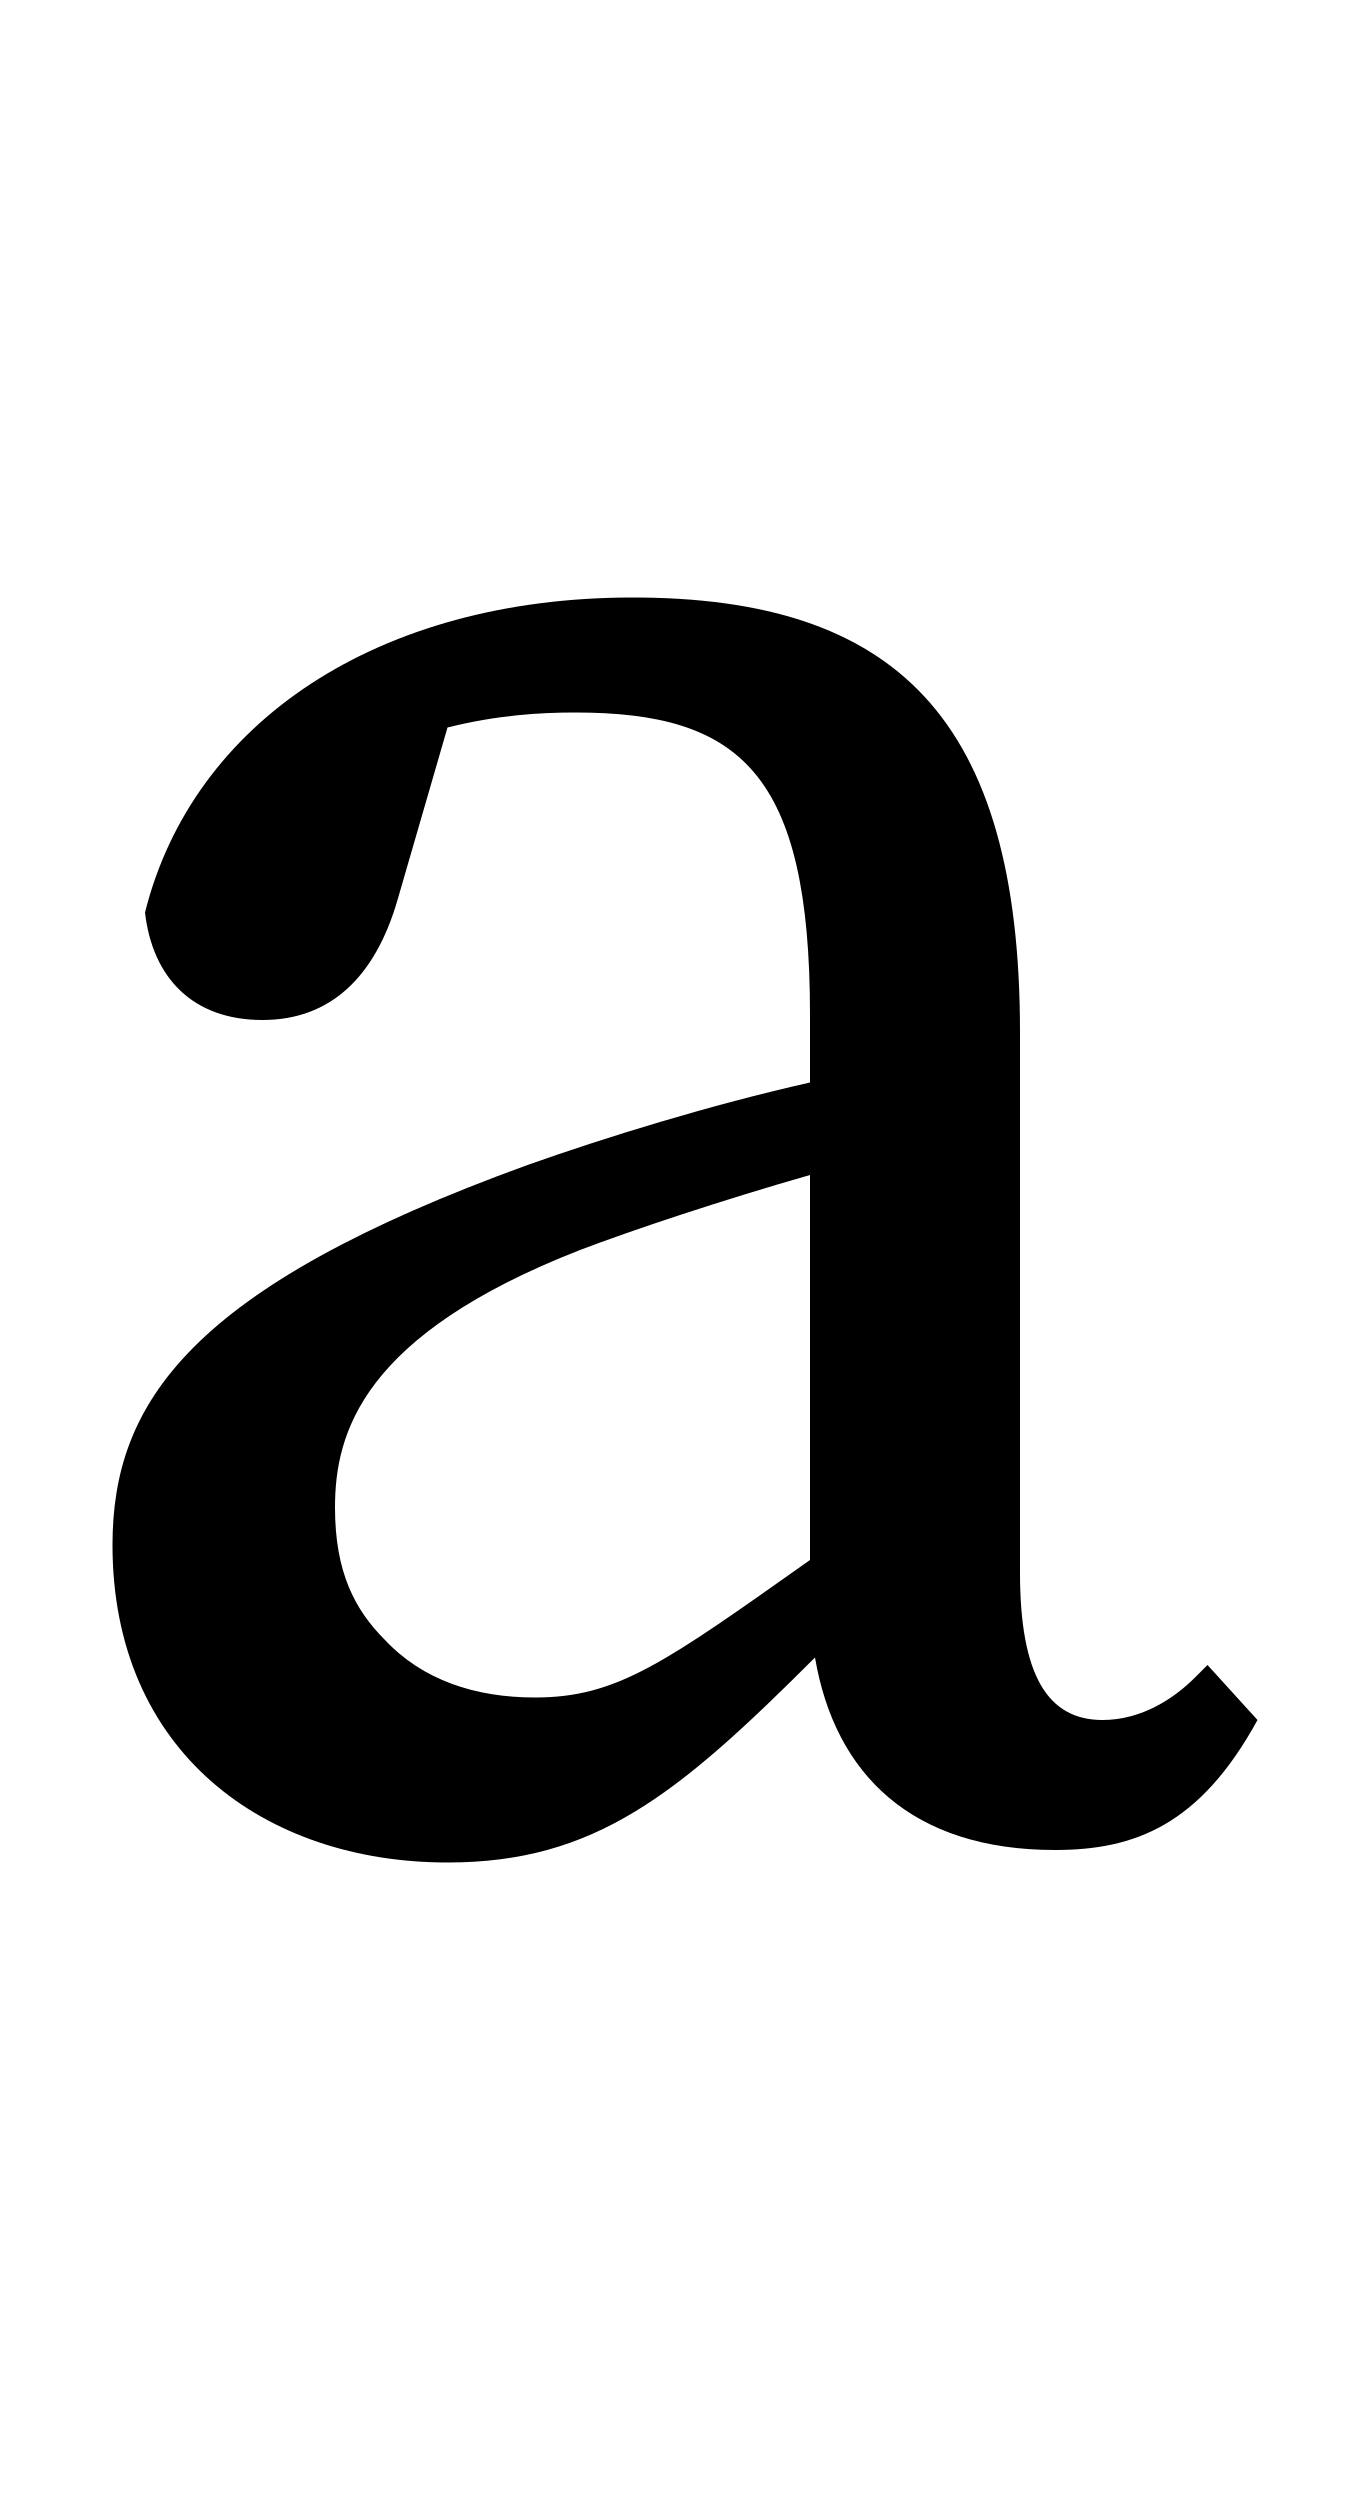
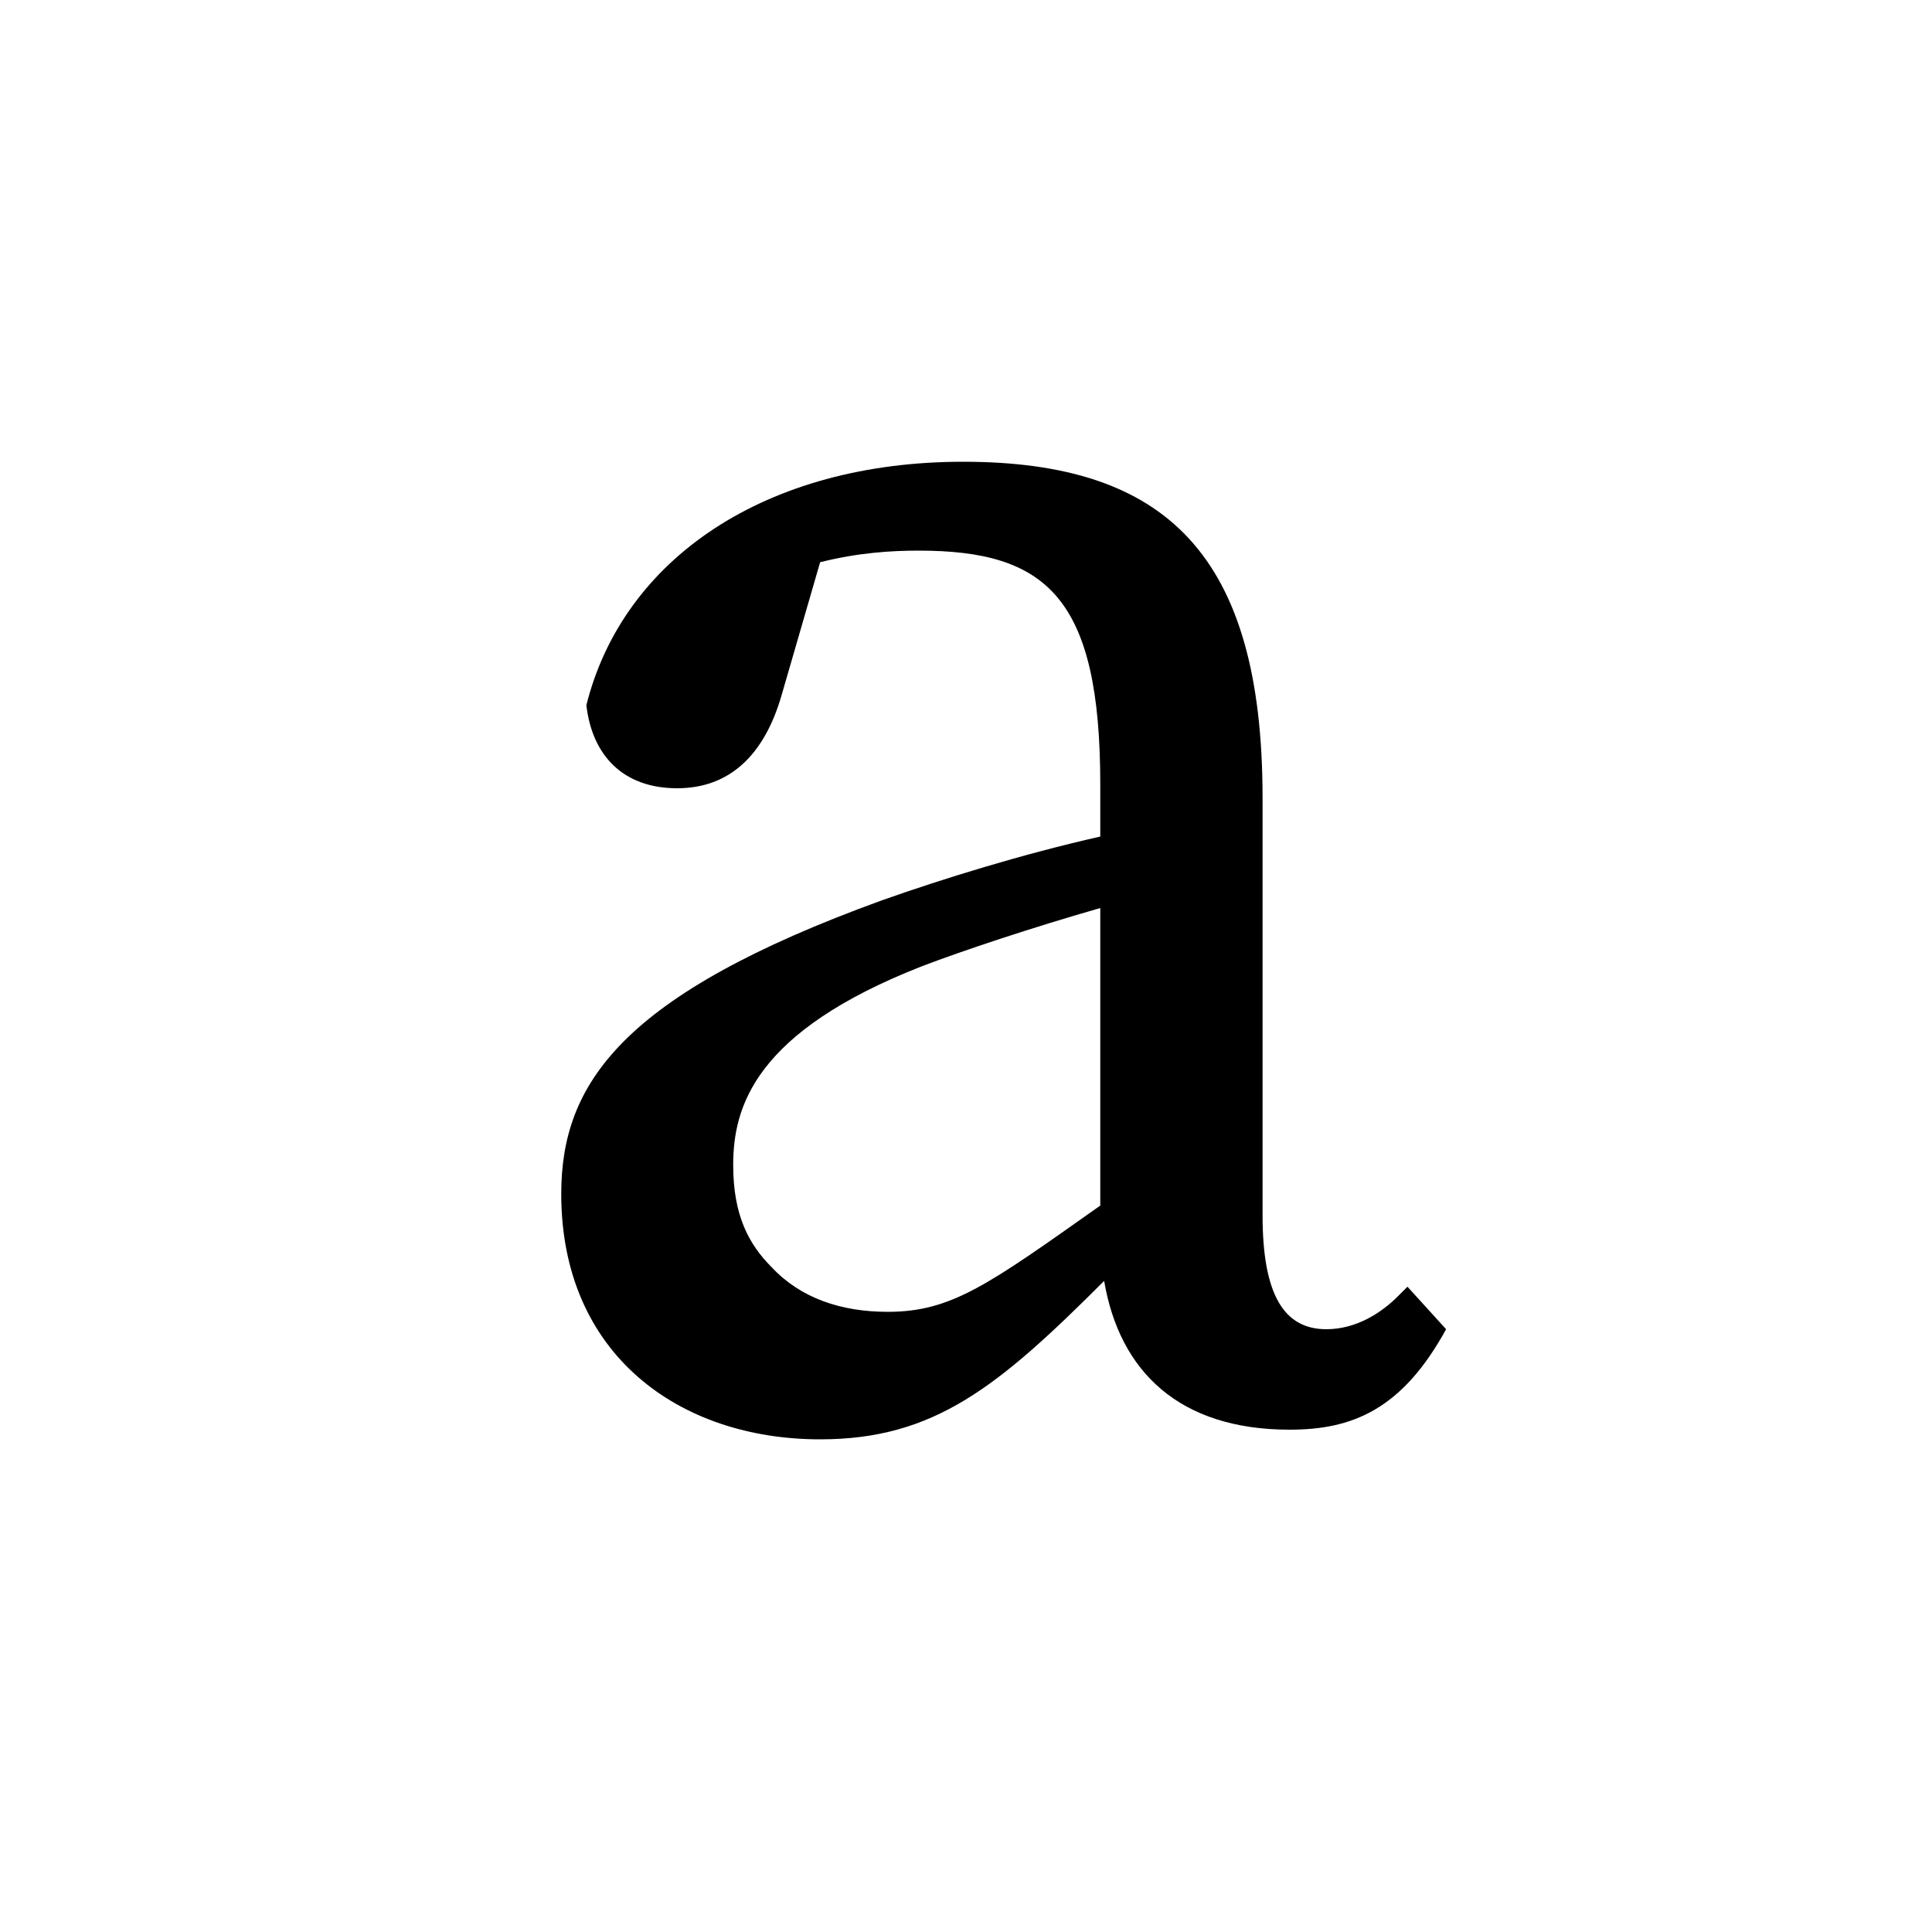
- <svg xmlns="http://www.w3.org/2000/svg" height="1000" width="548">
+ <svg xmlns="http://www.w3.org/2000/svg" height="1000" width="1000">
  <style>
path { fill: black; fill-rule: nonzero; }
</style>
-   <g transform="translate(0, 730) scale(1, -1)">
+   <g transform="translate(245.5, 730) scale(1, -1)">
    <path d="M324,106 c-58,-41,-77,-55,-110,-55 c-24,0,-45,7,-60,23 c-12,12,-20,27,-20,53 c0,30,11,69,98,103 c21,8,57,20,92,30 z M483,64 l-5,-5 c-8,-8,-21,-17,-37,-17 c-22,0,-33,18,-33,59 l0,216 c0,126,-50,174,-155,174 c-102,0,-176,-50,-195,-126 c3,-26,19,-43,47,-43 c27,0,45,17,54,48 l20,69 c20,5,37,6,51,6 c66,0,94,-24,94,-121 l0,-27 c-40,-9,-82,-22,-113,-33 c-135,-49,-166,-95,-166,-152 c0,-83,61,-127,134,-127 c59,0,92,27,147,82 c8,-47,39,-77,96,-77 c32,0,58,10,81,52 z" />
  </g>
</svg>
